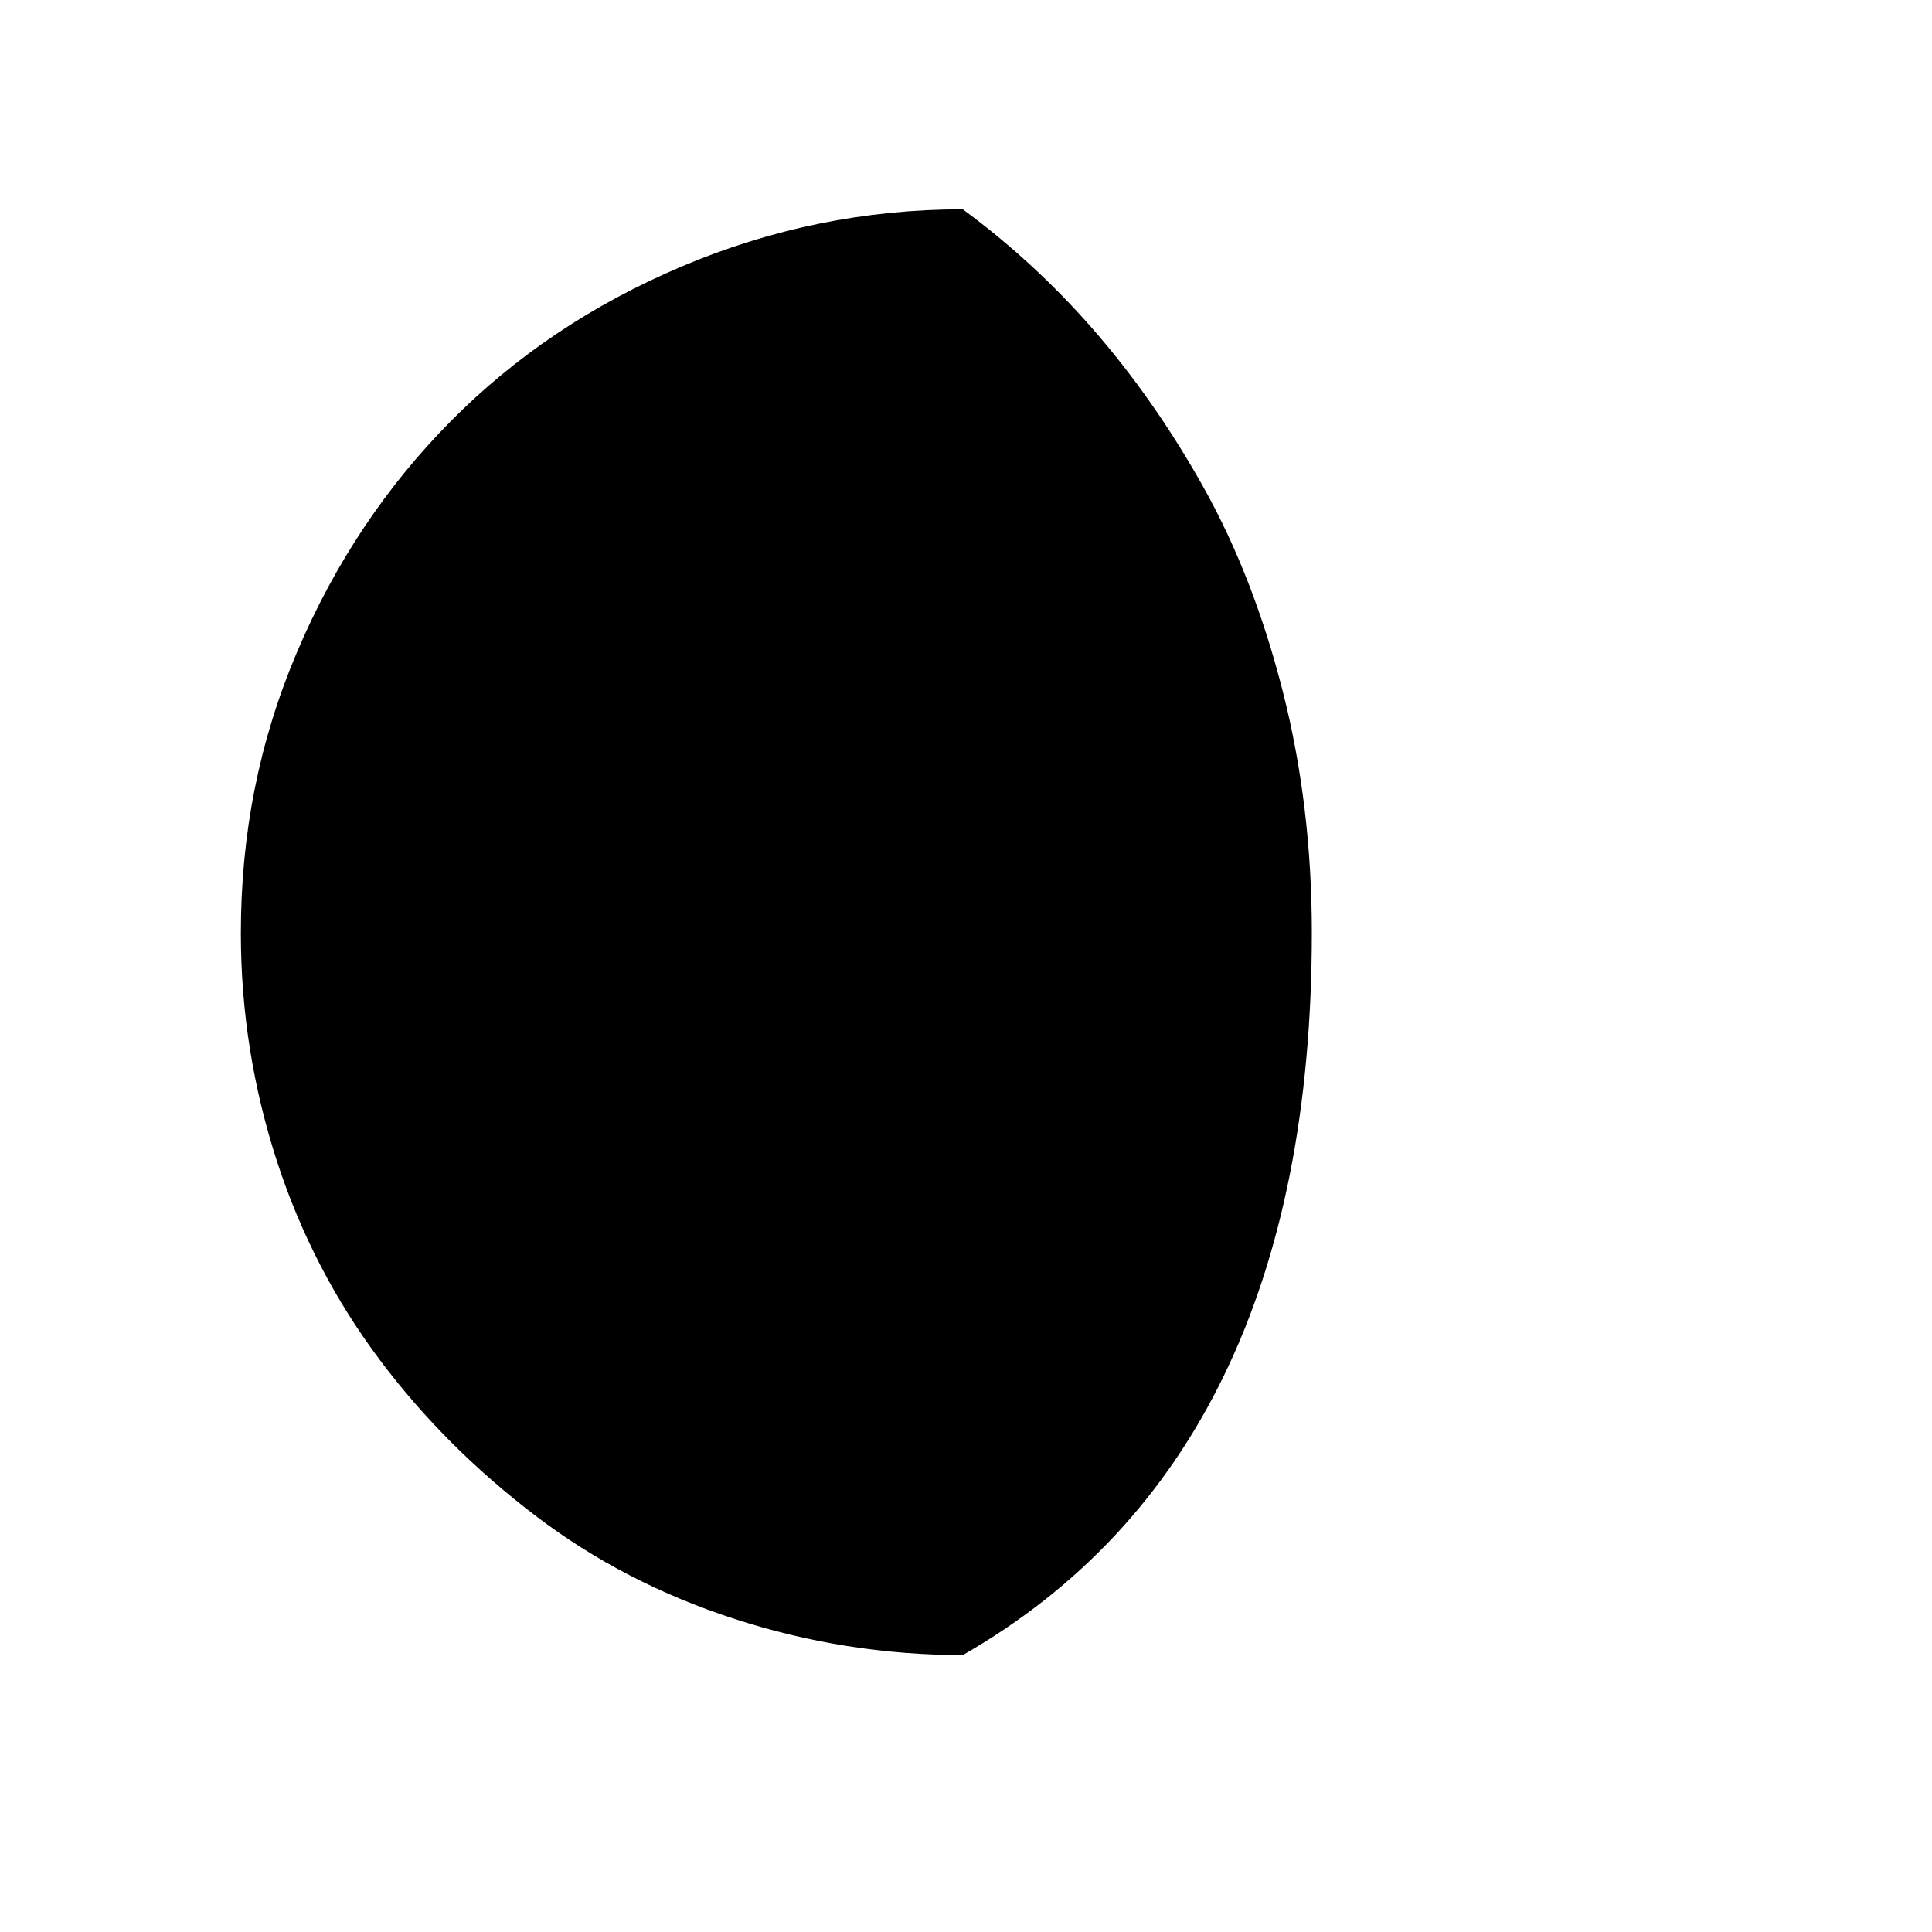
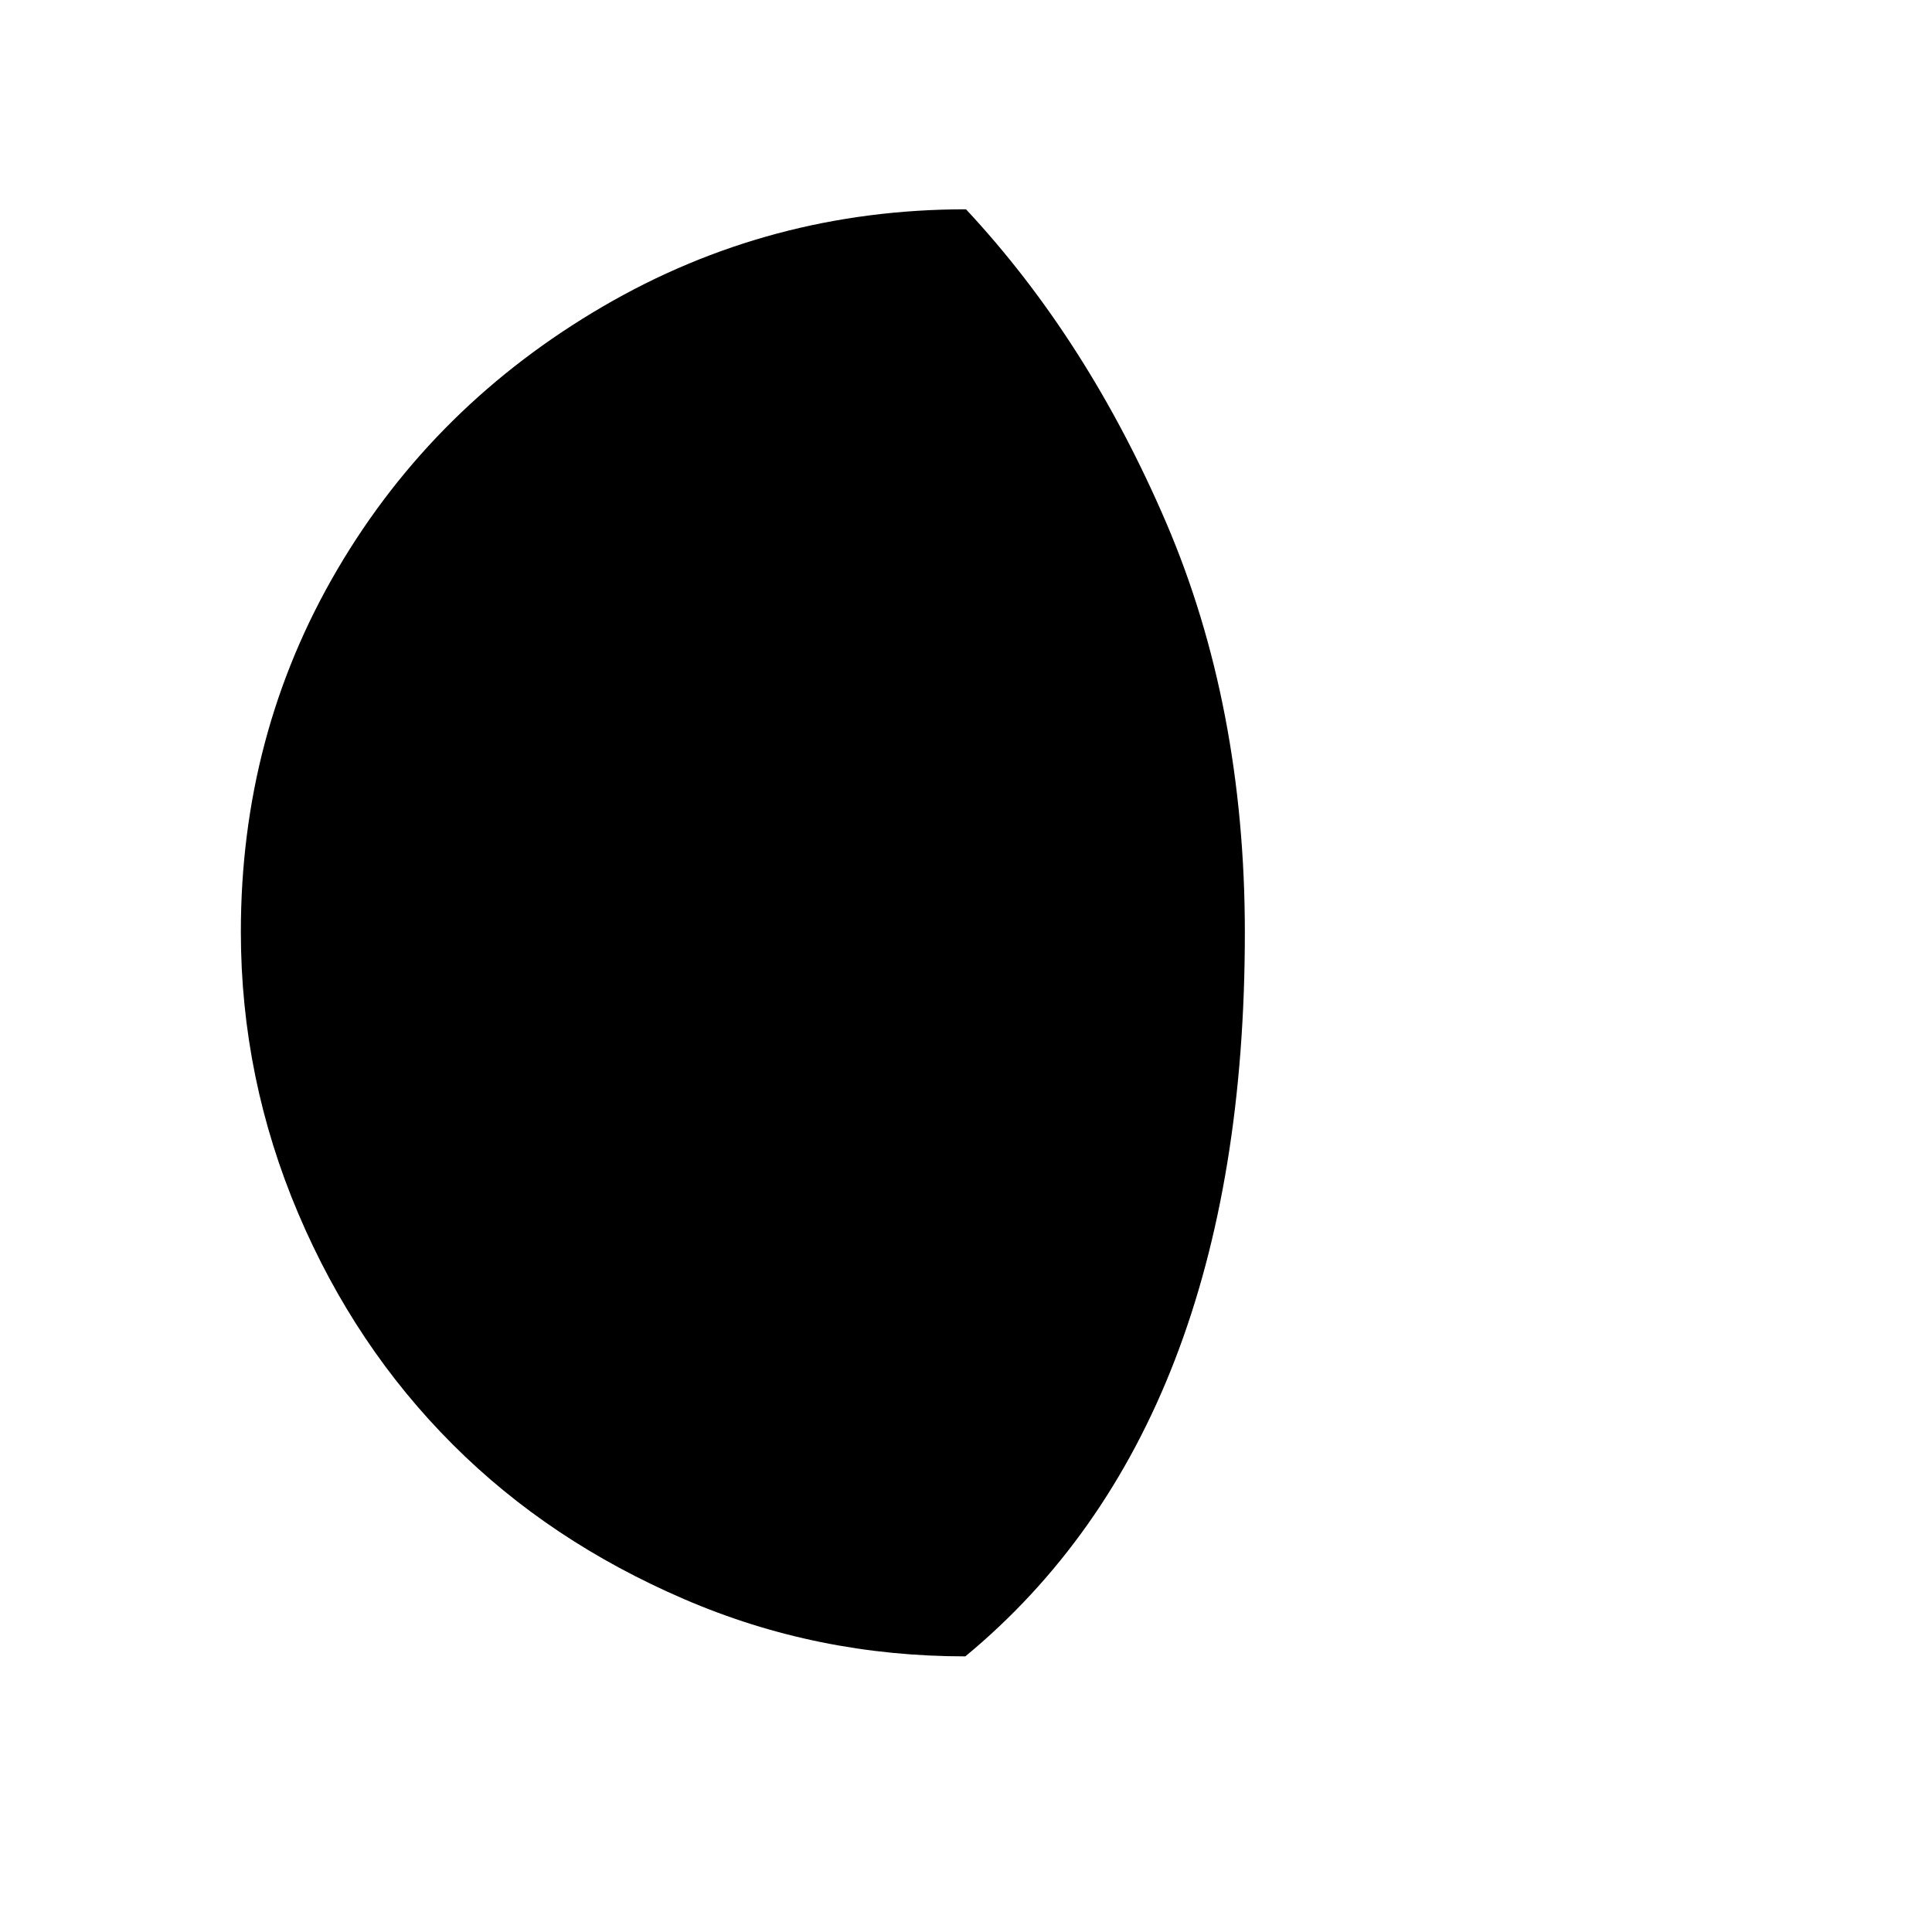
<svg xmlns="http://www.w3.org/2000/svg" version="1.1" id="Layer_1" x="0px" y="0px" viewBox="0 0 30 30" style="enable-background:new 0 0 30 30;" xml:space="preserve">
-   <path d="M3.74,14.49c0,1.22,0.19,2.4,0.56,3.54s0.91,2.17,1.6,3.09s1.5,1.72,2.42,2.42s1.95,1.23,3.09,1.6s2.32,0.56,3.54,0.56  c3.61-2.07,5.42-5.81,5.42-11.22c0-1.31-0.15-2.56-0.45-3.74s-0.71-2.24-1.23-3.17s-1.1-1.75-1.72-2.46s-1.3-1.33-2.02-1.86  c-1.52,0-2.98,0.3-4.37,0.89s-2.58,1.39-3.58,2.4s-1.8,2.2-2.39,3.59S3.74,12.96,3.74,14.49z" />
+   <path d="M3.74,14.47c0,1.52,0.3,2.98,0.89,4.37s1.39,2.58,2.4,3.59s2.2,1.8,3.59,2.4s2.84,0.89,4.37,0.89  c2.89-2.39,4.34-6.14,4.34-11.24c0-2.34-0.41-4.47-1.22-6.36s-1.85-3.52-3.11-4.87c-2.03,0-3.91,0.5-5.64,1.51S6.25,7.12,5.24,8.84  S3.74,12.44,3.74,14.47z" />
</svg>
